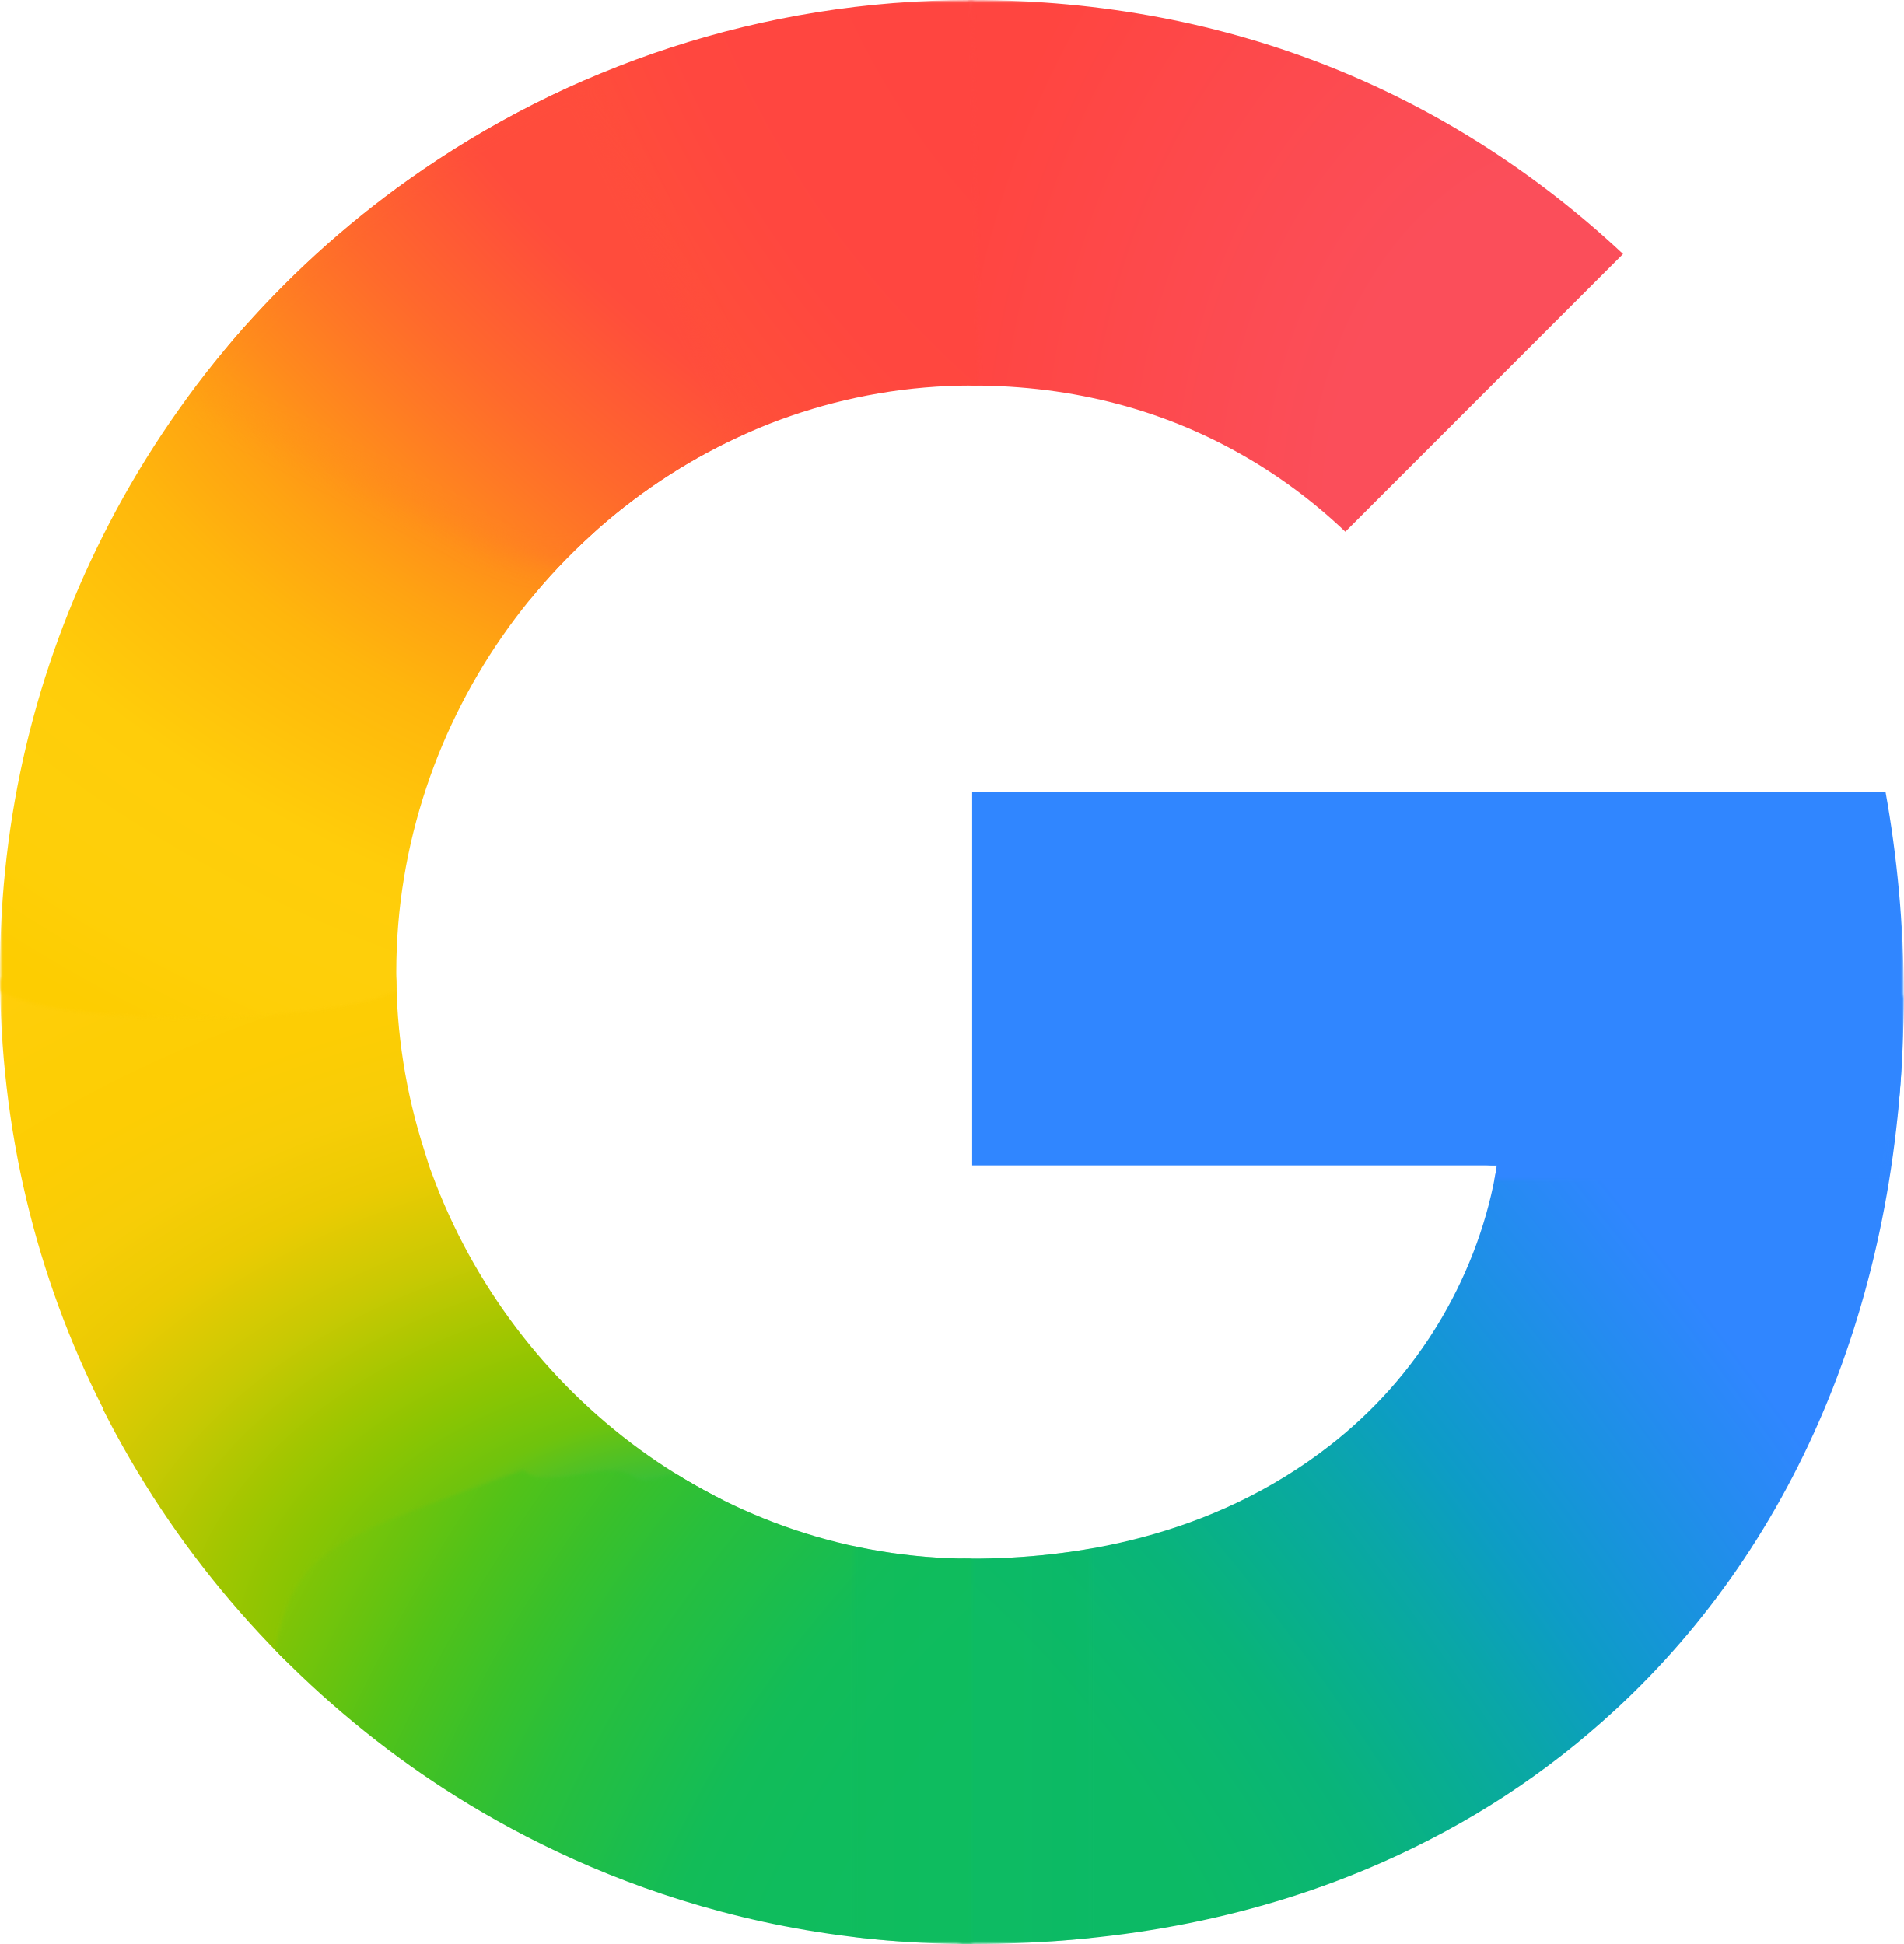
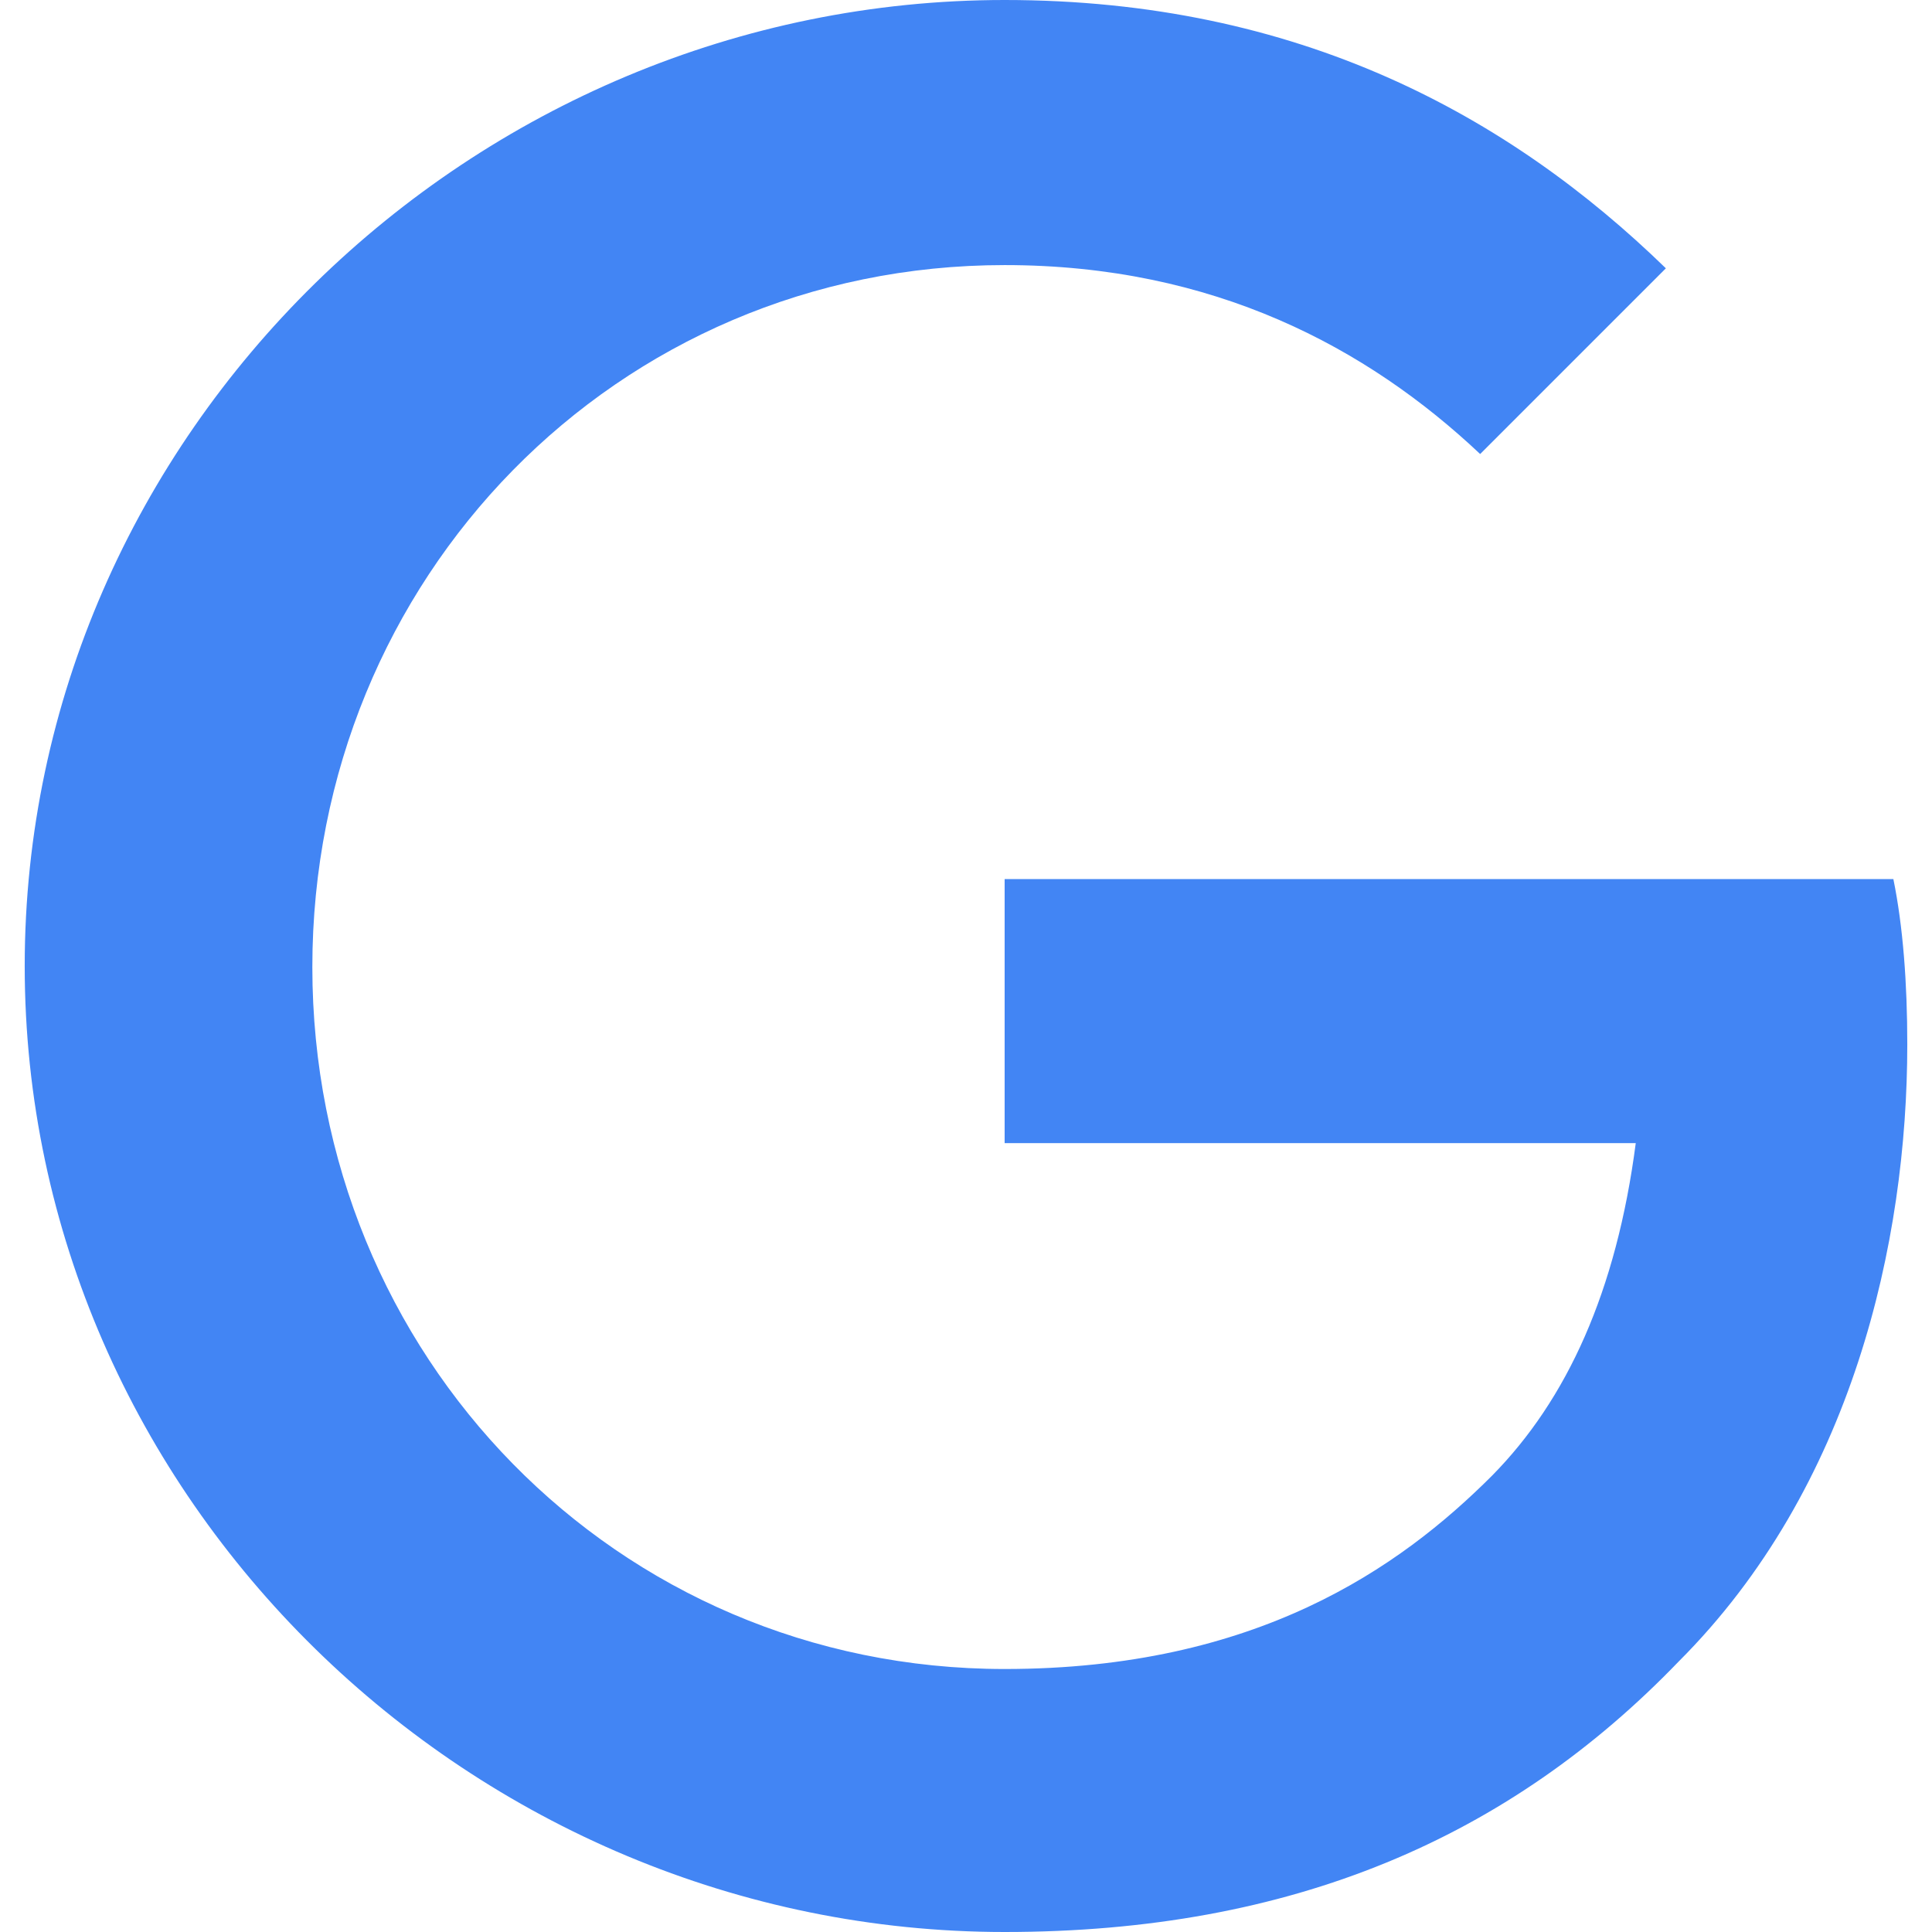
- <svg xmlns="http://www.w3.org/2000/svg" xmlns:xlink="http://www.w3.org/1999/xlink" xml:space="preserve" overflow="hidden" viewBox="0 0 268.152 273.883">
-   <defs>
-     <linearGradient id="a">
-       <stop offset="0" stop-color="#0fbc5c" />
-       <stop offset="1" stop-color="#0cba65" />
-     </linearGradient>
-     <linearGradient id="g">
-       <stop offset=".231" stop-color="#0fbc5f" />
-       <stop offset=".312" stop-color="#0fbc5f" />
-       <stop offset=".366" stop-color="#0fbc5e" />
-       <stop offset=".458" stop-color="#0fbc5d" />
-       <stop offset=".54" stop-color="#12bc58" />
-       <stop offset=".699" stop-color="#28bf3c" />
-       <stop offset=".771" stop-color="#38c02b" />
-       <stop offset=".861" stop-color="#52c218" />
-       <stop offset=".915" stop-color="#67c30f" />
-       <stop offset="1" stop-color="#86c504" />
-     </linearGradient>
-     <linearGradient id="h">
-       <stop offset=".142" stop-color="#1abd4d" />
-       <stop offset=".248" stop-color="#6ec30d" />
-       <stop offset=".312" stop-color="#8ac502" />
-       <stop offset=".366" stop-color="#a2c600" />
-       <stop offset=".446" stop-color="#c8c903" />
-       <stop offset=".54" stop-color="#ebcb03" />
-       <stop offset=".616" stop-color="#f7cd07" />
-       <stop offset=".699" stop-color="#fdcd04" />
-       <stop offset=".771" stop-color="#fdce05" />
-       <stop offset=".861" stop-color="#ffce0a" />
-     </linearGradient>
-     <linearGradient id="f">
-       <stop offset=".316" stop-color="#ff4c3c" />
-       <stop offset=".604" stop-color="#ff692c" />
-       <stop offset=".727" stop-color="#ff7825" />
-       <stop offset=".885" stop-color="#ff8d1b" />
-       <stop offset="1" stop-color="#ff9f13" />
-     </linearGradient>
-     <linearGradient id="b">
-       <stop offset=".231" stop-color="#ff4541" />
-       <stop offset=".312" stop-color="#ff4540" />
-       <stop offset=".458" stop-color="#ff4640" />
-       <stop offset=".54" stop-color="#ff473f" />
-       <stop offset=".699" stop-color="#ff5138" />
-       <stop offset=".771" stop-color="#ff5b33" />
-       <stop offset=".861" stop-color="#ff6c29" />
-       <stop offset="1" stop-color="#ff8c18" />
-     </linearGradient>
-     <linearGradient id="d">
-       <stop offset=".408" stop-color="#fb4e5a" />
-       <stop offset="1" stop-color="#ff4540" />
-     </linearGradient>
-     <linearGradient id="c">
-       <stop offset=".132" stop-color="#0cba65" />
-       <stop offset=".21" stop-color="#0bb86d" />
-       <stop offset=".297" stop-color="#09b479" />
-       <stop offset=".396" stop-color="#08ad93" />
-       <stop offset=".477" stop-color="#0aa6a9" />
-       <stop offset=".568" stop-color="#0d9cc6" />
-       <stop offset=".667" stop-color="#1893dd" />
-       <stop offset=".769" stop-color="#258bf1" />
-       <stop offset=".859" stop-color="#3086ff" />
-     </linearGradient>
-     <linearGradient id="e">
-       <stop offset=".366" stop-color="#ff4e3a" />
-       <stop offset=".458" stop-color="#ff8a1b" />
-       <stop offset=".54" stop-color="#ffa312" />
-       <stop offset=".616" stop-color="#ffb60c" />
-       <stop offset=".771" stop-color="#ffcd0a" />
-       <stop offset=".861" stop-color="#fecf0a" />
-       <stop offset=".915" stop-color="#fecf08" />
-       <stop offset="1" stop-color="#fdcd01" />
-     </linearGradient>
-     <linearGradient xlink:href="#a" id="s" x1="219.7" x2="254.467" y1="329.535" y2="329.535" gradientUnits="userSpaceOnUse" />
-     <radialGradient xlink:href="#b" id="m" cx="109.627" cy="135.862" r="71.46" fx="109.627" fy="135.862" gradientTransform="matrix(-1.93688 1.043 1.45573 2.55542 290.525 -400.634)" gradientUnits="userSpaceOnUse" />
-     <radialGradient xlink:href="#c" id="n" cx="45.259" cy="279.274" r="71.46" fx="45.259" fy="279.274" gradientTransform="matrix(-3.5126 -4.45809 -1.69255 1.26062 870.8 191.554)" gradientUnits="userSpaceOnUse" />
-     <radialGradient xlink:href="#d" id="l" cx="304.017" cy="118.009" r="47.854" fx="304.017" fy="118.009" gradientTransform="matrix(2.06435 0 0 2.59204 -297.679 -151.747)" gradientUnits="userSpaceOnUse" />
-     <radialGradient xlink:href="#e" id="o" cx="181.001" cy="177.201" r="71.46" fx="181.001" fy="177.201" gradientTransform="matrix(-.24858 2.08314 2.96249 .33417 -255.146 -331.164)" gradientUnits="userSpaceOnUse" />
-     <radialGradient xlink:href="#f" id="p" cx="207.673" cy="108.097" r="41.102" fx="207.673" fy="108.097" gradientTransform="matrix(-1.2492 1.34326 -3.89684 -3.4257 880.501 194.905)" gradientUnits="userSpaceOnUse" />
-     <radialGradient xlink:href="#g" id="r" cx="109.627" cy="135.862" r="71.46" fx="109.627" fy="135.862" gradientTransform="matrix(-1.93688 -1.043 1.45573 -2.55542 290.525 838.683)" gradientUnits="userSpaceOnUse" />
-     <radialGradient xlink:href="#h" id="j" cx="154.87" cy="145.969" r="71.46" fx="154.87" fy="145.969" gradientTransform="matrix(-.0814 -1.93722 2.92674 -.11625 -215.135 632.86)" gradientUnits="userSpaceOnUse" />
-     <filter id="q" width="1.097" height="1.116" x="-.048" y="-.058" color-interpolation-filters="sRGB">
-       <feGaussianBlur stdDeviation="1.701" />
-     </filter>
-     <filter id="k" width="1.033" height="1.02" x="-.017" y="-.01" color-interpolation-filters="sRGB">
-       <feGaussianBlur stdDeviation=".242" />
-     </filter>
-     <clipPath id="i" clipPathUnits="userSpaceOnUse">
-       <path d="M371.378 193.24H237.083v53.438h77.167c-1.241 7.563-4.026 15.003-8.105 21.786-4.674 7.773-10.451 13.69-16.373 18.196-17.74 13.498-38.42 16.258-52.783 16.258-36.283 0-67.283-23.286-79.285-54.928-.484-1.149-.805-2.335-1.197-3.507a81.115 81.115 0 0 1-4.101-25.448c0-9.226 1.569-18.057 4.43-26.398 11.285-32.897 42.985-57.467 80.179-57.467 7.481 0 14.685.884 21.517 2.648a77.668 77.668 0 0 1 33.425 18.25l40.834-39.712c-24.839-22.616-57.219-36.32-95.844-36.32-30.878 0-59.386 9.553-82.748 25.7-18.945 13.093-34.483 30.625-44.97 50.985-9.753 18.879-15.094 39.8-15.094 62.294 0 22.495 5.35 43.633 15.103 62.337v.126c10.302 19.857 25.368 36.954 43.678 49.988 15.997 11.386 44.68 26.551 84.031 26.551 22.63 0 42.687-4.051 60.375-11.644 12.76-5.478 24.065-12.622 34.301-21.804 13.525-12.132 24.117-27.139 31.347-44.404 7.23-17.265 11.097-36.79 11.097-57.957 0-9.858-.998-19.87-2.689-28.968Z" />
-     </clipPath>
-   </defs>
-   <g clip-path="url(#i)" transform="matrix(.95792 0 0 .98525 -90.174 -78.856)">
-     <path fill="url(#j)" d="M92.076 219.958c.148 22.14 6.501 44.983 16.117 63.424v.127c6.949 13.392 16.445 23.97 27.26 34.452l65.327-23.67c-12.36-6.235-14.246-10.055-23.105-17.026-9.054-9.066-15.802-19.473-20.004-31.677h-.17l.17-.127c-2.765-8.058-3.037-16.613-3.14-25.503Z" filter="url(#k)" />
-     <path fill="url(#l)" d="M237.083 79.025c-6.456 22.526-3.988 44.421 0 57.161 7.457.006 14.64.888 21.45 2.647a77.662 77.662 0 0 1 33.424 18.25l41.88-40.726c-24.81-22.59-54.667-37.297-96.754-37.332Z" filter="url(#k)" />
-     <path fill="url(#m)" d="M236.943 78.847c-31.67 0-60.91 9.798-84.871 26.359a145.533 145.533 0 0 0-24.332 21.15c-1.904 17.744 14.257 39.551 46.262 39.37 15.528-17.936 38.495-29.542 64.056-29.542l.07.002-1.044-57.335c-.048 0-.093-.004-.14-.004Z" filter="url(#k)" />
-     <path fill="url(#n)" d="m341.475 226.379-28.268 19.285c-1.24 7.562-4.028 15.002-8.107 21.786-4.674 7.772-10.45 13.69-16.373 18.196-17.702 13.47-38.328 16.244-52.687 16.255-14.842 25.102-17.444 37.675 1.043 57.934 22.877-.016 43.157-4.117 61.046-11.796 12.931-5.551 24.388-12.792 34.761-22.097 13.706-12.295 24.442-27.503 31.769-45 7.327-17.497 11.245-37.282 11.245-58.734Z" filter="url(#k)" />
-     <path fill="#3086ff" d="M234.996 191.21v57.498h136.006c1.196-7.874 5.152-18.064 5.152-26.5 0-9.858-.996-21.899-2.687-30.998Z" filter="url(#k)" />
-     <path fill="url(#o)" d="M128.39 124.327c-8.394 9.119-15.564 19.326-21.249 30.364-9.753 18.879-15.094 41.83-15.094 64.324 0 .317.026.627.029.944 4.32 8.224 59.666 6.649 62.456 0-.004-.31-.039-.613-.039-.924 0-9.226 1.57-16.026 4.43-24.367 3.53-10.289 9.056-19.763 16.123-27.926 1.602-2.031 5.875-6.397 7.121-9.016.475-.997-.862-1.557-.937-1.908-.083-.393-1.876-.077-2.277-.37-1.275-.929-3.8-1.414-5.334-1.845-3.277-.921-8.708-2.953-11.725-5.06-9.536-6.658-24.417-14.612-33.505-24.216Z" filter="url(#k)" />
-     <path fill="url(#p)" d="M162.099 155.857c22.112 13.301 28.471-6.714 43.173-12.977l-25.574-52.664a144.74 144.74 0 0 0-26.543 14.504c-12.316 8.512-23.192 18.9-32.176 30.72Z" filter="url(#q)" />
-     <path fill="url(#r)" d="M171.099 290.222c-29.683 10.641-34.33 11.023-37.062 29.29a144.806 144.806 0 0 0 16.792 13.984c15.996 11.386 46.766 26.551 86.118 26.551.046 0 .09-.004.137-.004v-59.157l-.094.002c-14.736 0-26.512-3.843-38.585-10.527-2.977-1.648-8.378 2.777-11.123.799-3.786-2.729-12.9 2.35-16.183-.938Z" filter="url(#k)" />
-     <path fill="url(#s)" d="M219.7 299.023v59.996c5.506.64 11.236 1.028 17.247 1.028 6.026 0 11.855-.307 17.52-.872v-59.748a105.119 105.119 0 0 1-17.477 1.461c-5.932 0-11.7-.686-17.29-1.865Z" filter="url(#k)" opacity=".5" />
-   </g>
+ <svg xmlns="http://www.w3.org/2000/svg" fill="#4285F4" role="img" viewBox="0 0 24 24">
+   <path d="M12.48 10.92v3.28h7.84c-.24 1.84-.853 3.187-1.787 4.133-1.147 1.147-2.933 2.4-6.053 2.4-4.827 0-8.6-3.893-8.6-8.72s3.773-8.72 8.6-8.72c2.6 0 4.507 1.027 5.907 2.347l2.307-2.307C18.747 1.44 16.133 0 12.48 0 5.867 0 .307 5.387.307 12s5.56 12 12.173 12c3.573 0 6.267-1.173 8.373-3.36 2.16-2.16 2.84-5.213 2.84-7.667 0-.76-.053-1.467-.173-2.053H12.48z" />
</svg>
